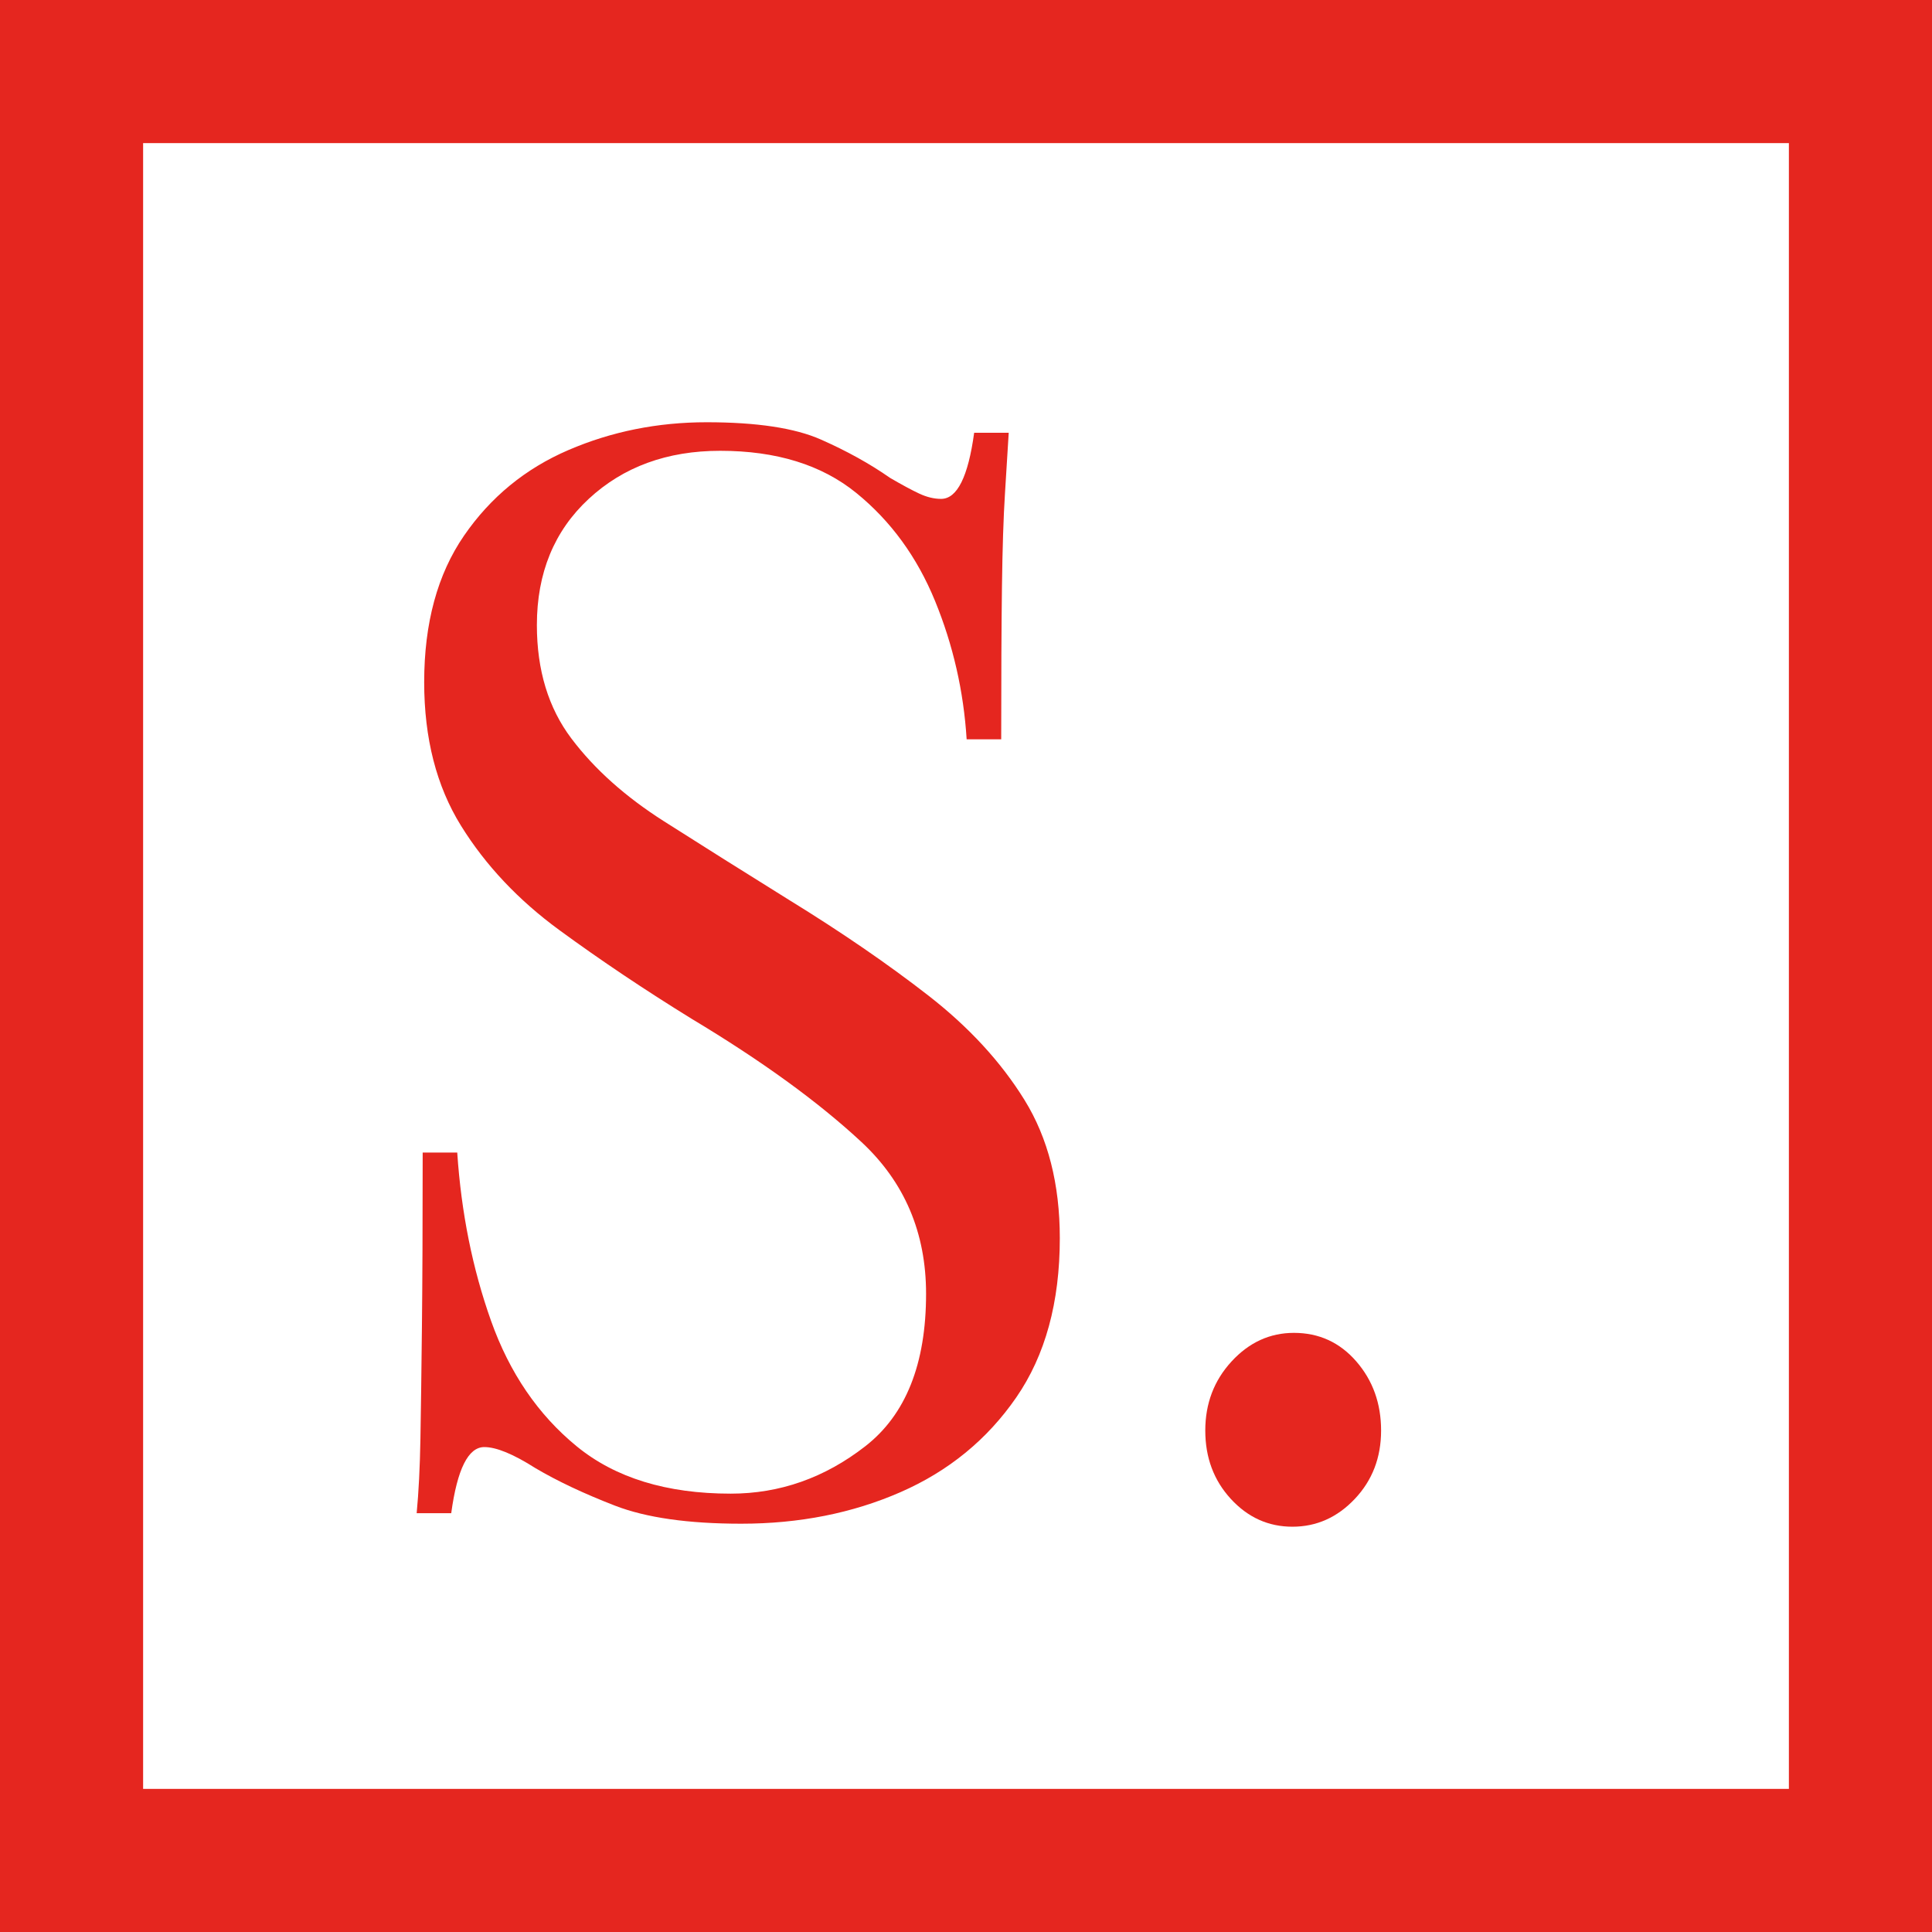
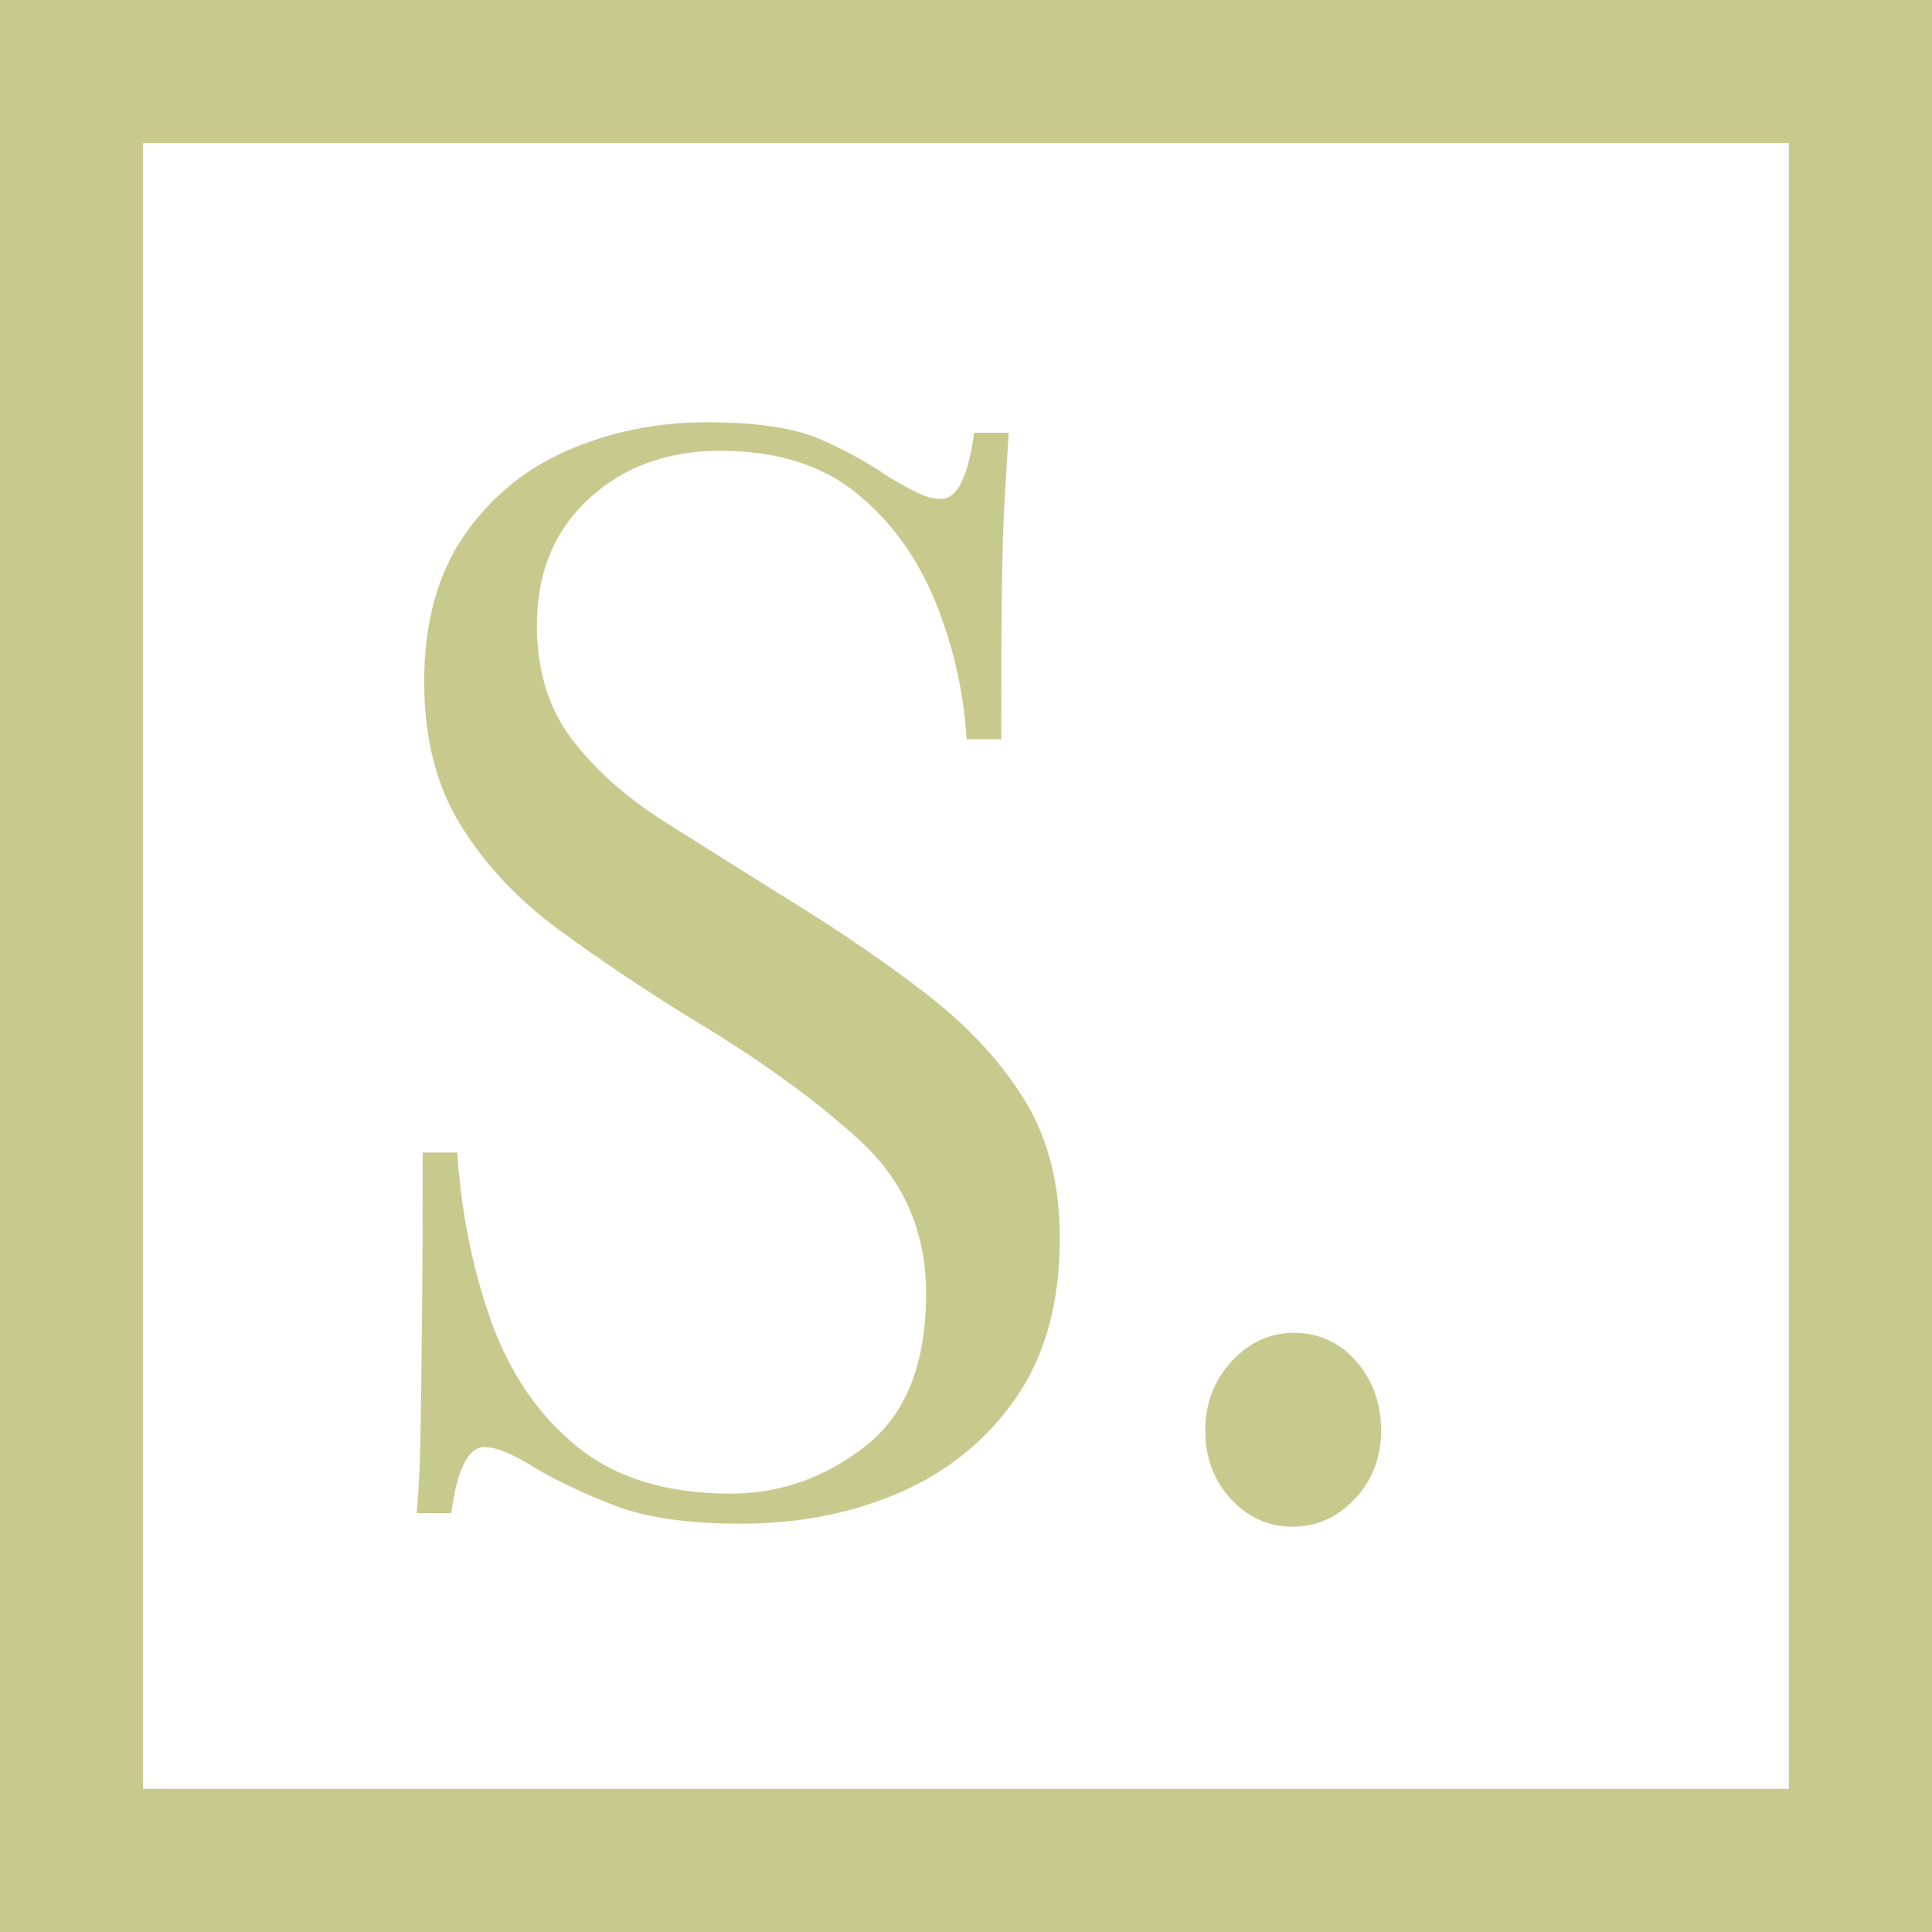
<svg xmlns="http://www.w3.org/2000/svg" width="54px" height="54px" viewBox="0 0 54 54" version="1.1">
  <g id="Page-1" stroke="none" stroke-width="1" fill="none" fill-rule="evenodd">
    <g id="logo-mobile">
-       <rect id="Rectangle-6" stroke="#E5261F" stroke-width="4" fill-rule="nonzero" x="2" y="2" width="50" height="50" />
-       <path id="." fill="#E5261F" d="M34.402,41.895 C33.926,41.377 33.688,40.74 33.688,39.984 C33.688,39.228 33.933,38.584 34.423,38.052 C34.913,37.52 35.494,37.254 36.166,37.254 C36.866,37.254 37.447,37.52 37.909,38.052 C38.371,38.584 38.602,39.228 38.602,39.984 C38.602,40.74 38.357,41.377 37.867,41.895 C37.377,42.413 36.796,42.672 36.124,42.672 C35.452,42.672 34.878,42.413 34.402,41.895 Z" />
-       <path id="S" fill="#E5261F" fill-rule="nonzero" d="M20.718,42.588 C22.342,42.588 23.826,42.294 25.17,41.706 C26.514,41.118 27.592,40.236 28.404,39.06 C29.216,37.884 29.622,36.4 29.622,34.608 C29.622,33.096 29.293,31.808 28.635,30.744 C27.977,29.68 27.081,28.707 25.947,27.825 C24.813,26.943 23.518,26.054 22.062,25.158 C20.802,24.374 19.633,23.639 18.555,22.953 C17.477,22.267 16.616,21.497 15.972,20.643 C15.328,19.789 15.006,18.732 15.006,17.472 C15.006,16.016 15.489,14.84 16.455,13.944 C17.421,13.048 18.646,12.6 20.13,12.6 C21.698,12.6 22.965,12.992 23.931,13.776 C24.897,14.56 25.632,15.568 26.136,16.8 C26.64,18.032 26.934,19.32 27.018,20.664 L27.018,20.664 L27.984,20.664 C27.984,18.9 27.991,17.479 28.005,16.401 C28.019,15.323 28.047,14.455 28.089,13.797 C28.131,13.139 28.166,12.572 28.194,12.096 L28.194,12.096 L27.228,12.096 C27.06,13.328 26.752,13.944 26.304,13.944 C26.108,13.944 25.905,13.895 25.695,13.797 C25.485,13.699 25.212,13.552 24.876,13.356 C24.316,12.964 23.672,12.607 22.944,12.285 C22.216,11.963 21.152,11.802 19.752,11.802 C18.38,11.802 17.092,12.061 15.888,12.579 C14.684,13.097 13.711,13.895 12.969,14.973 C12.227,16.051 11.856,17.416 11.856,19.068 C11.856,20.636 12.199,21.973 12.885,23.079 C13.571,24.185 14.488,25.158 15.636,25.998 C16.784,26.838 18.016,27.664 19.332,28.476 C21.292,29.652 22.874,30.8 24.078,31.92 C25.282,33.04 25.884,34.454 25.884,36.162 C25.884,38.122 25.317,39.543 24.183,40.425 C23.049,41.307 21.796,41.748 20.424,41.748 C18.632,41.748 17.197,41.307 16.119,40.425 C15.041,39.543 14.243,38.374 13.725,36.918 C13.207,35.462 12.892,33.894 12.78,32.214 L12.78,32.214 L11.814,32.214 C11.814,34.174 11.807,35.798 11.793,37.086 C11.779,38.374 11.765,39.417 11.751,40.215 C11.737,41.013 11.702,41.706 11.646,42.294 L11.646,42.294 L12.612,42.294 C12.78,41.062 13.088,40.446 13.536,40.446 C13.872,40.446 14.348,40.642 14.964,41.034 C15.58,41.398 16.322,41.748 17.19,42.084 C18.058,42.42 19.234,42.588 20.718,42.588 Z" />
+       <rect id="Rectangle-6" stroke="#c8c98d" stroke-width="4" fill-rule="nonzero" x="2" y="2" width="50" height="50" />
+       <path id="." fill="#c8c98d" d="M34.402,41.895 C33.926,41.377 33.688,40.74 33.688,39.984 C33.688,39.228 33.933,38.584 34.423,38.052 C34.913,37.52 35.494,37.254 36.166,37.254 C36.866,37.254 37.447,37.52 37.909,38.052 C38.371,38.584 38.602,39.228 38.602,39.984 C38.602,40.74 38.357,41.377 37.867,41.895 C37.377,42.413 36.796,42.672 36.124,42.672 C35.452,42.672 34.878,42.413 34.402,41.895 Z" />
+       <path id="S" fill="#c8c98d" fill-rule="nonzero" d="M20.718,42.588 C22.342,42.588 23.826,42.294 25.17,41.706 C26.514,41.118 27.592,40.236 28.404,39.06 C29.216,37.884 29.622,36.4 29.622,34.608 C29.622,33.096 29.293,31.808 28.635,30.744 C27.977,29.68 27.081,28.707 25.947,27.825 C24.813,26.943 23.518,26.054 22.062,25.158 C20.802,24.374 19.633,23.639 18.555,22.953 C17.477,22.267 16.616,21.497 15.972,20.643 C15.328,19.789 15.006,18.732 15.006,17.472 C15.006,16.016 15.489,14.84 16.455,13.944 C17.421,13.048 18.646,12.6 20.13,12.6 C21.698,12.6 22.965,12.992 23.931,13.776 C24.897,14.56 25.632,15.568 26.136,16.8 C26.64,18.032 26.934,19.32 27.018,20.664 L27.018,20.664 L27.984,20.664 C27.984,18.9 27.991,17.479 28.005,16.401 C28.019,15.323 28.047,14.455 28.089,13.797 C28.131,13.139 28.166,12.572 28.194,12.096 L28.194,12.096 L27.228,12.096 C27.06,13.328 26.752,13.944 26.304,13.944 C26.108,13.944 25.905,13.895 25.695,13.797 C25.485,13.699 25.212,13.552 24.876,13.356 C24.316,12.964 23.672,12.607 22.944,12.285 C22.216,11.963 21.152,11.802 19.752,11.802 C18.38,11.802 17.092,12.061 15.888,12.579 C14.684,13.097 13.711,13.895 12.969,14.973 C12.227,16.051 11.856,17.416 11.856,19.068 C11.856,20.636 12.199,21.973 12.885,23.079 C13.571,24.185 14.488,25.158 15.636,25.998 C16.784,26.838 18.016,27.664 19.332,28.476 C21.292,29.652 22.874,30.8 24.078,31.92 C25.282,33.04 25.884,34.454 25.884,36.162 C25.884,38.122 25.317,39.543 24.183,40.425 C23.049,41.307 21.796,41.748 20.424,41.748 C18.632,41.748 17.197,41.307 16.119,40.425 C15.041,39.543 14.243,38.374 13.725,36.918 C13.207,35.462 12.892,33.894 12.78,32.214 L12.78,32.214 L11.814,32.214 C11.814,34.174 11.807,35.798 11.793,37.086 C11.779,38.374 11.765,39.417 11.751,40.215 C11.737,41.013 11.702,41.706 11.646,42.294 L11.646,42.294 L12.612,42.294 C12.78,41.062 13.088,40.446 13.536,40.446 C13.872,40.446 14.348,40.642 14.964,41.034 C15.58,41.398 16.322,41.748 17.19,42.084 C18.058,42.42 19.234,42.588 20.718,42.588 Z" />
    </g>
  </g>
</svg>
